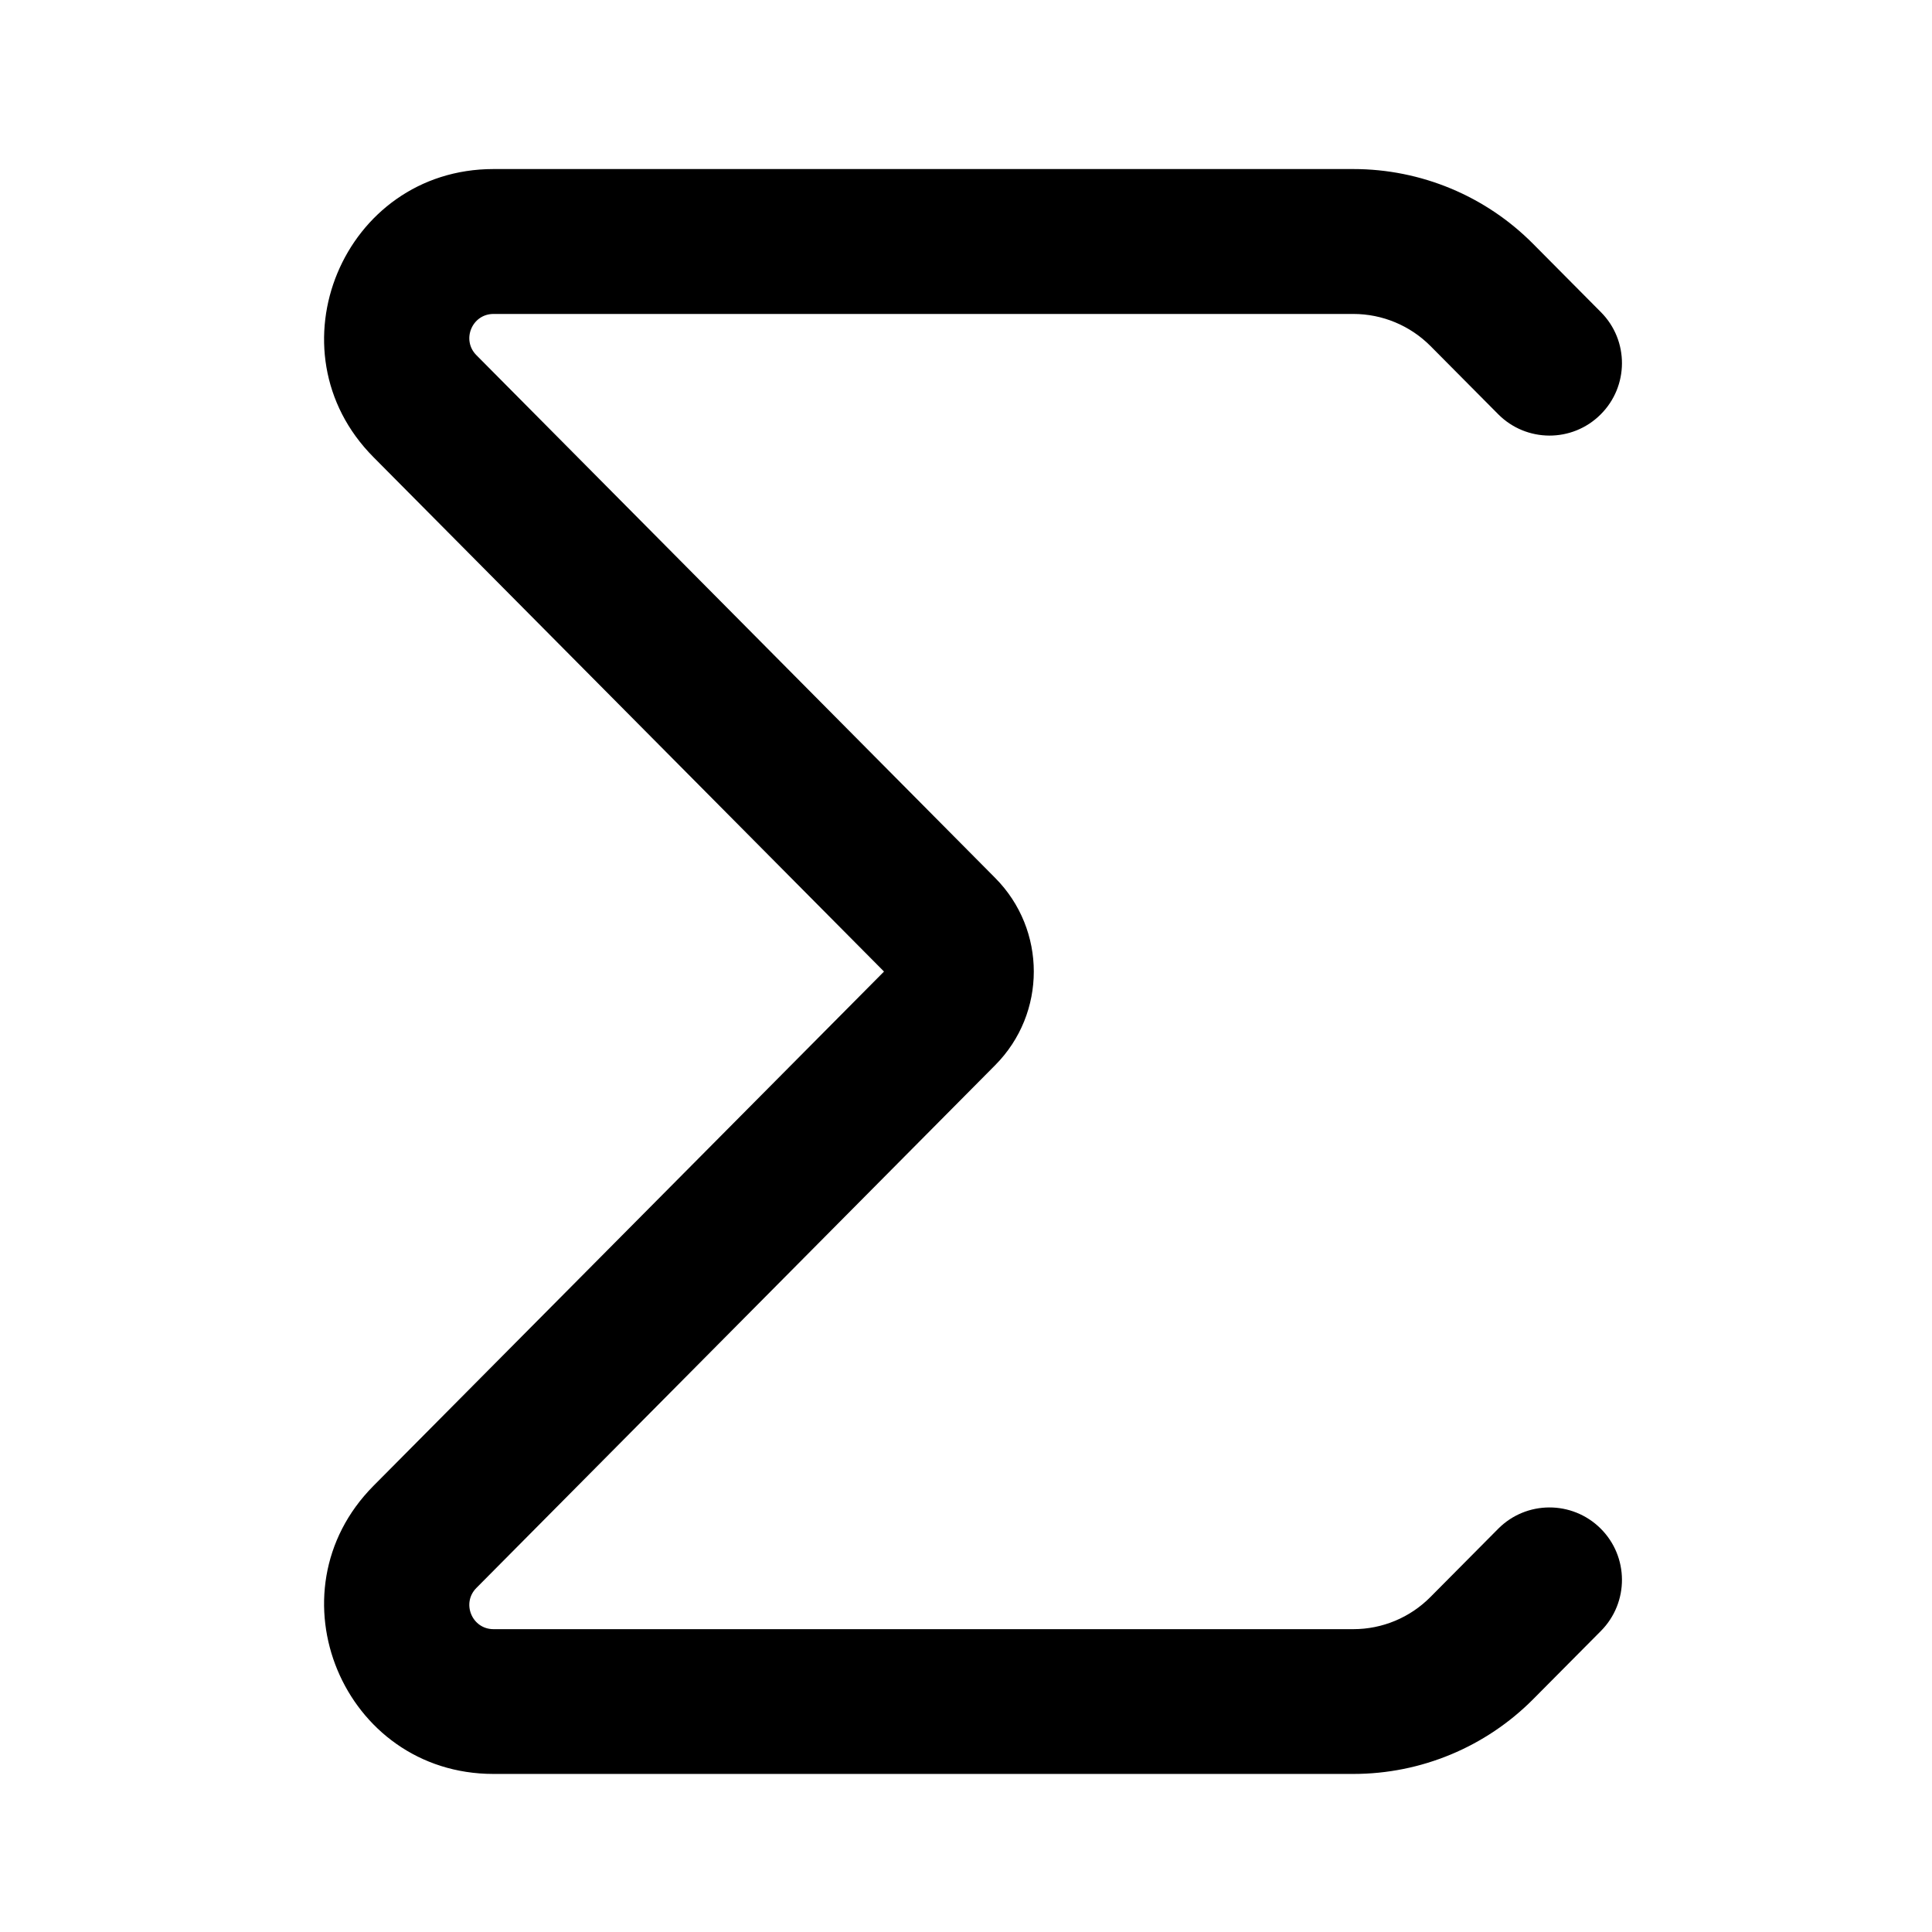
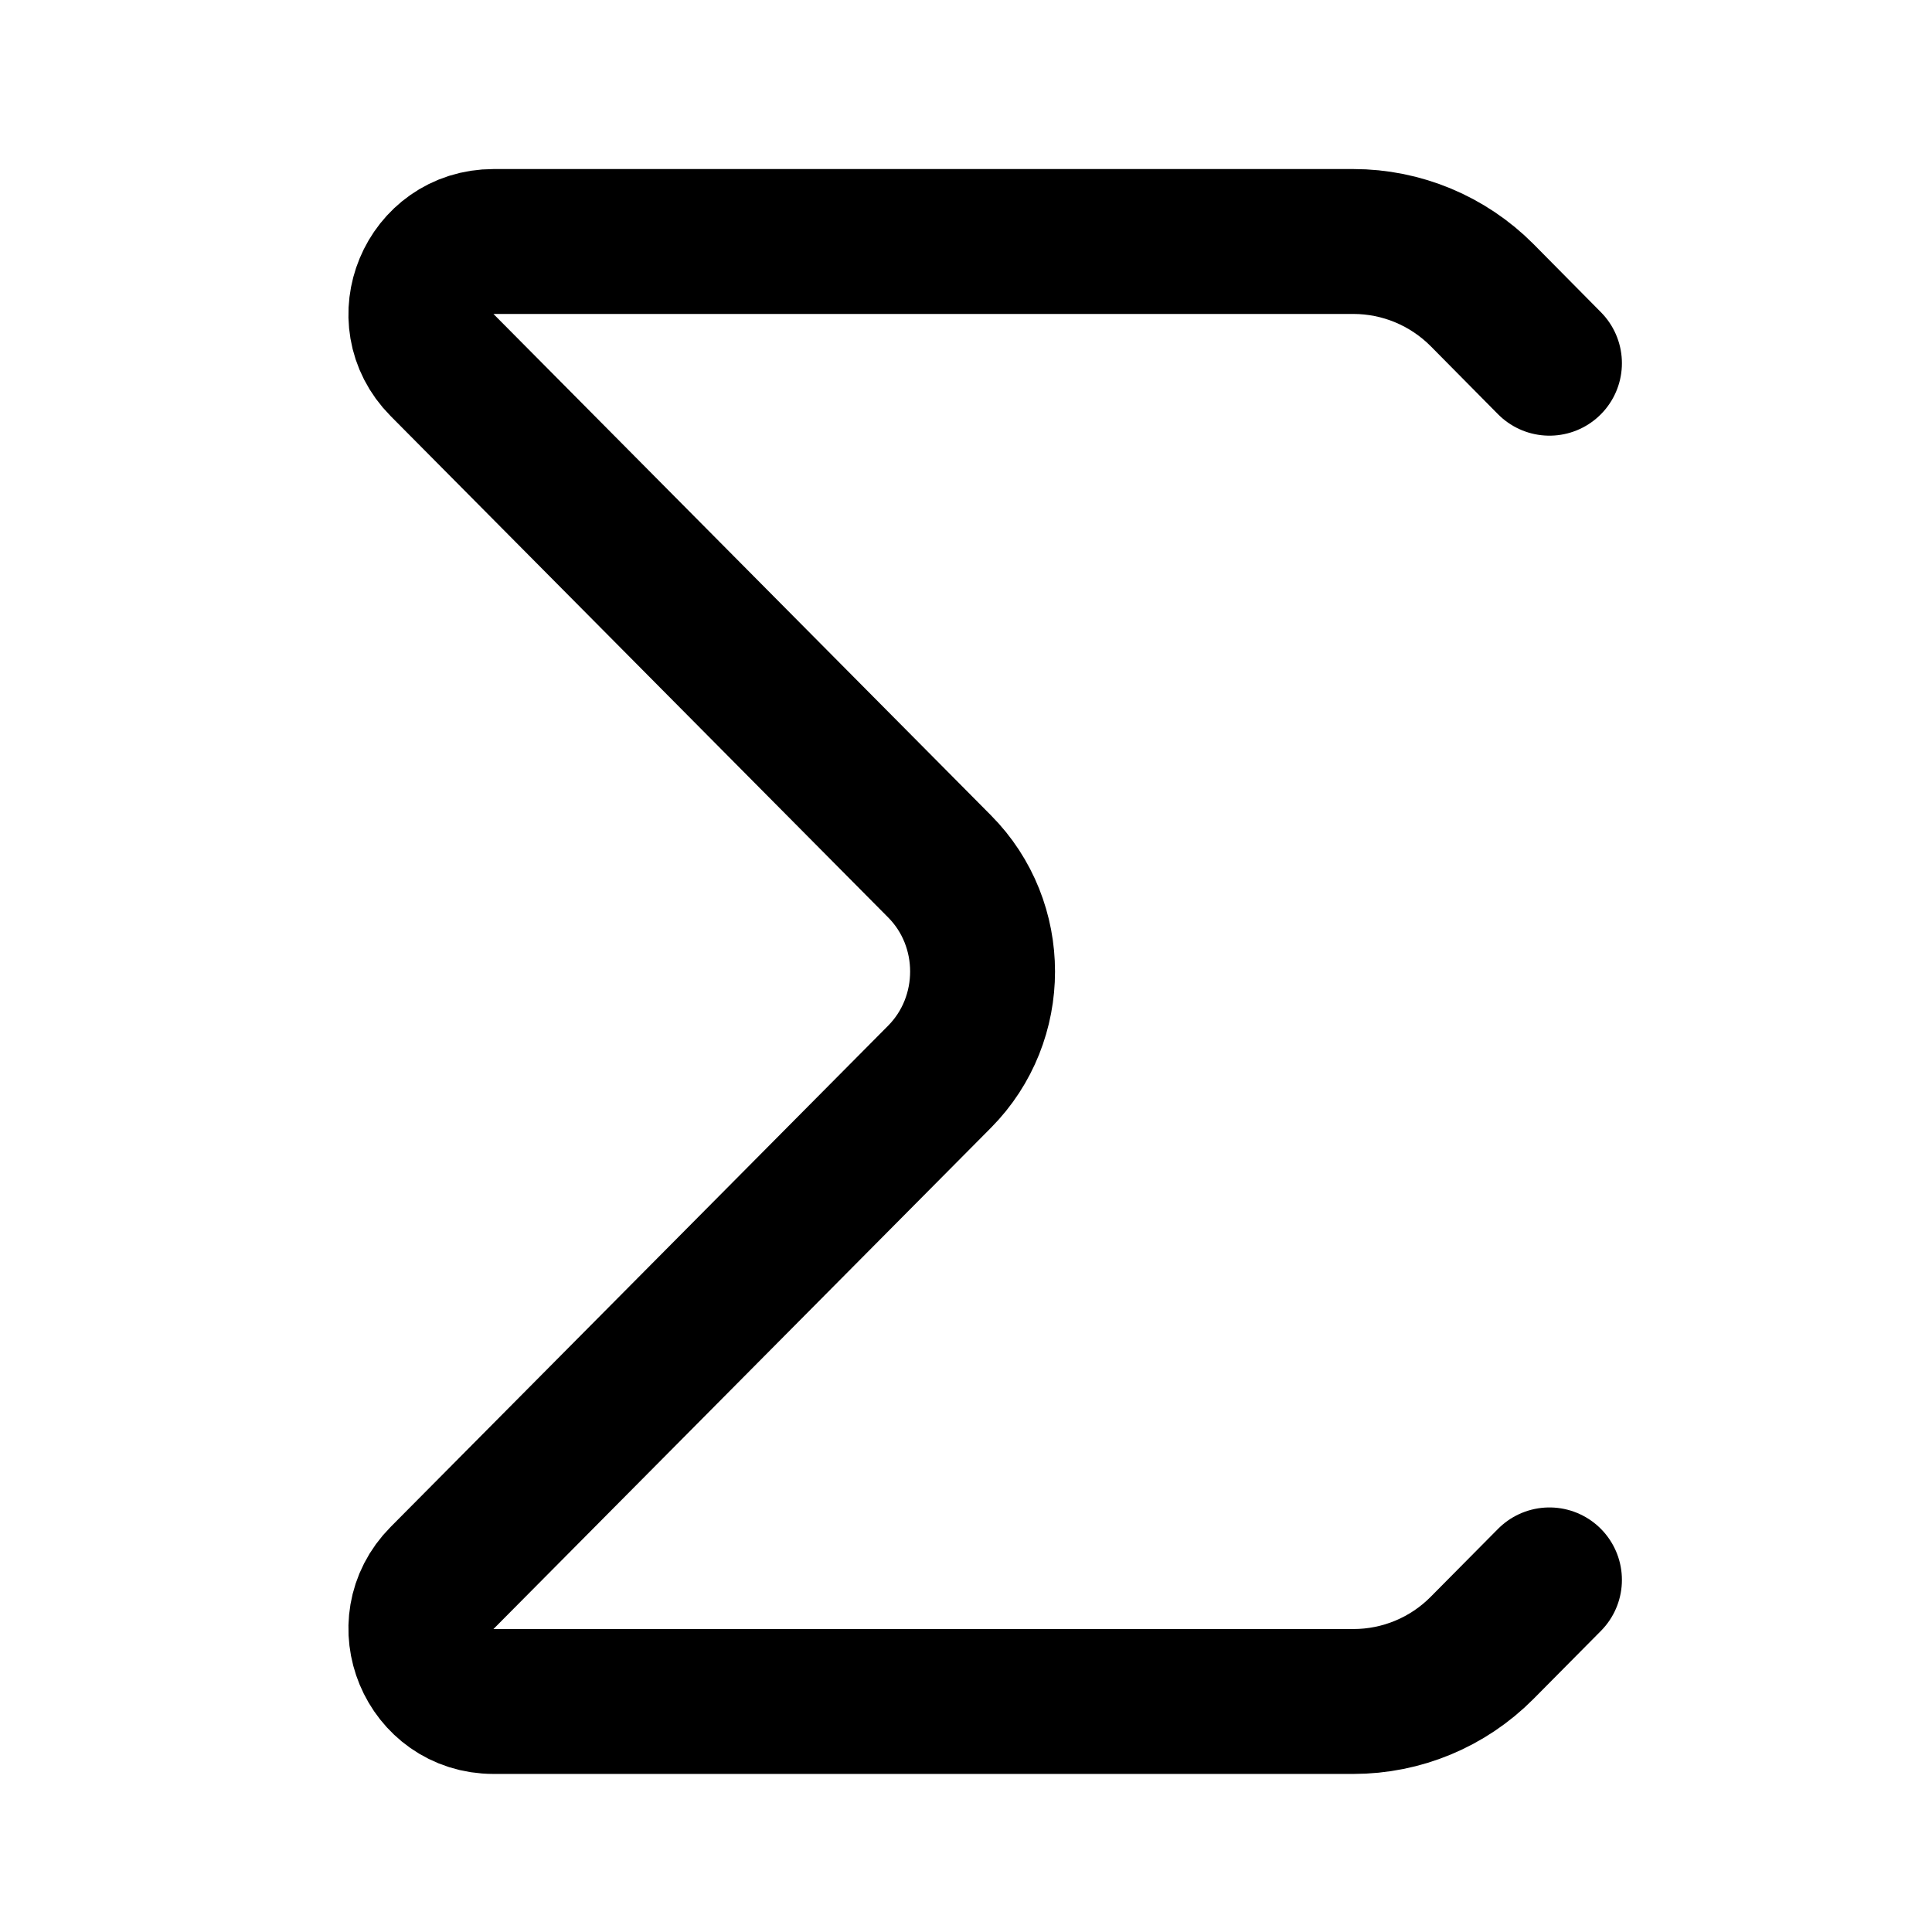
<svg xmlns="http://www.w3.org/2000/svg" width="16" height="16" viewBox="0 0 16 16" fill="none">
-   <path fill-rule="evenodd" clip-rule="evenodd" d="M3.093 3.786C2.216 2.903 2.842 1.4 4.087 1.4H11.208C11.768 1.4 12.304 1.623 12.698 2.021L13.258 2.585C13.492 2.82 13.49 3.2 13.255 3.433C13.02 3.667 12.64 3.665 12.407 3.43L11.847 2.866C11.678 2.696 11.448 2.6 11.208 2.6H4.087C3.909 2.6 3.82 2.815 3.945 2.941L8.242 7.271C8.668 7.7 8.668 8.392 8.242 8.821L3.945 13.151C3.82 13.277 3.909 13.492 4.087 13.492H11.208C11.448 13.492 11.678 13.396 11.847 13.225L12.407 12.661C12.64 12.426 13.02 12.425 13.255 12.658C13.49 12.891 13.492 13.271 13.258 13.507L12.698 14.071C12.304 14.468 11.768 14.691 11.208 14.691H4.087C2.842 14.691 2.216 13.189 3.093 12.305L7.321 8.046L3.093 3.786Z" fill="black" />
+   <path d="M12.832 3.008L12.273 2.443C11.991 2.16 11.608 2 11.208 2H4.087C3.553 2 3.285 2.644 3.661 3.023L7.781 7.175C8.256 7.653 8.256 8.438 7.781 8.917L3.661 13.068C3.285 13.447 3.553 14.091 4.087 14.091H11.208C11.608 14.091 11.991 13.932 12.273 13.648L12.832 13.084" stroke="black" stroke-width="1.2" stroke-linecap="round" stroke-linejoin="round" />
</svg>
